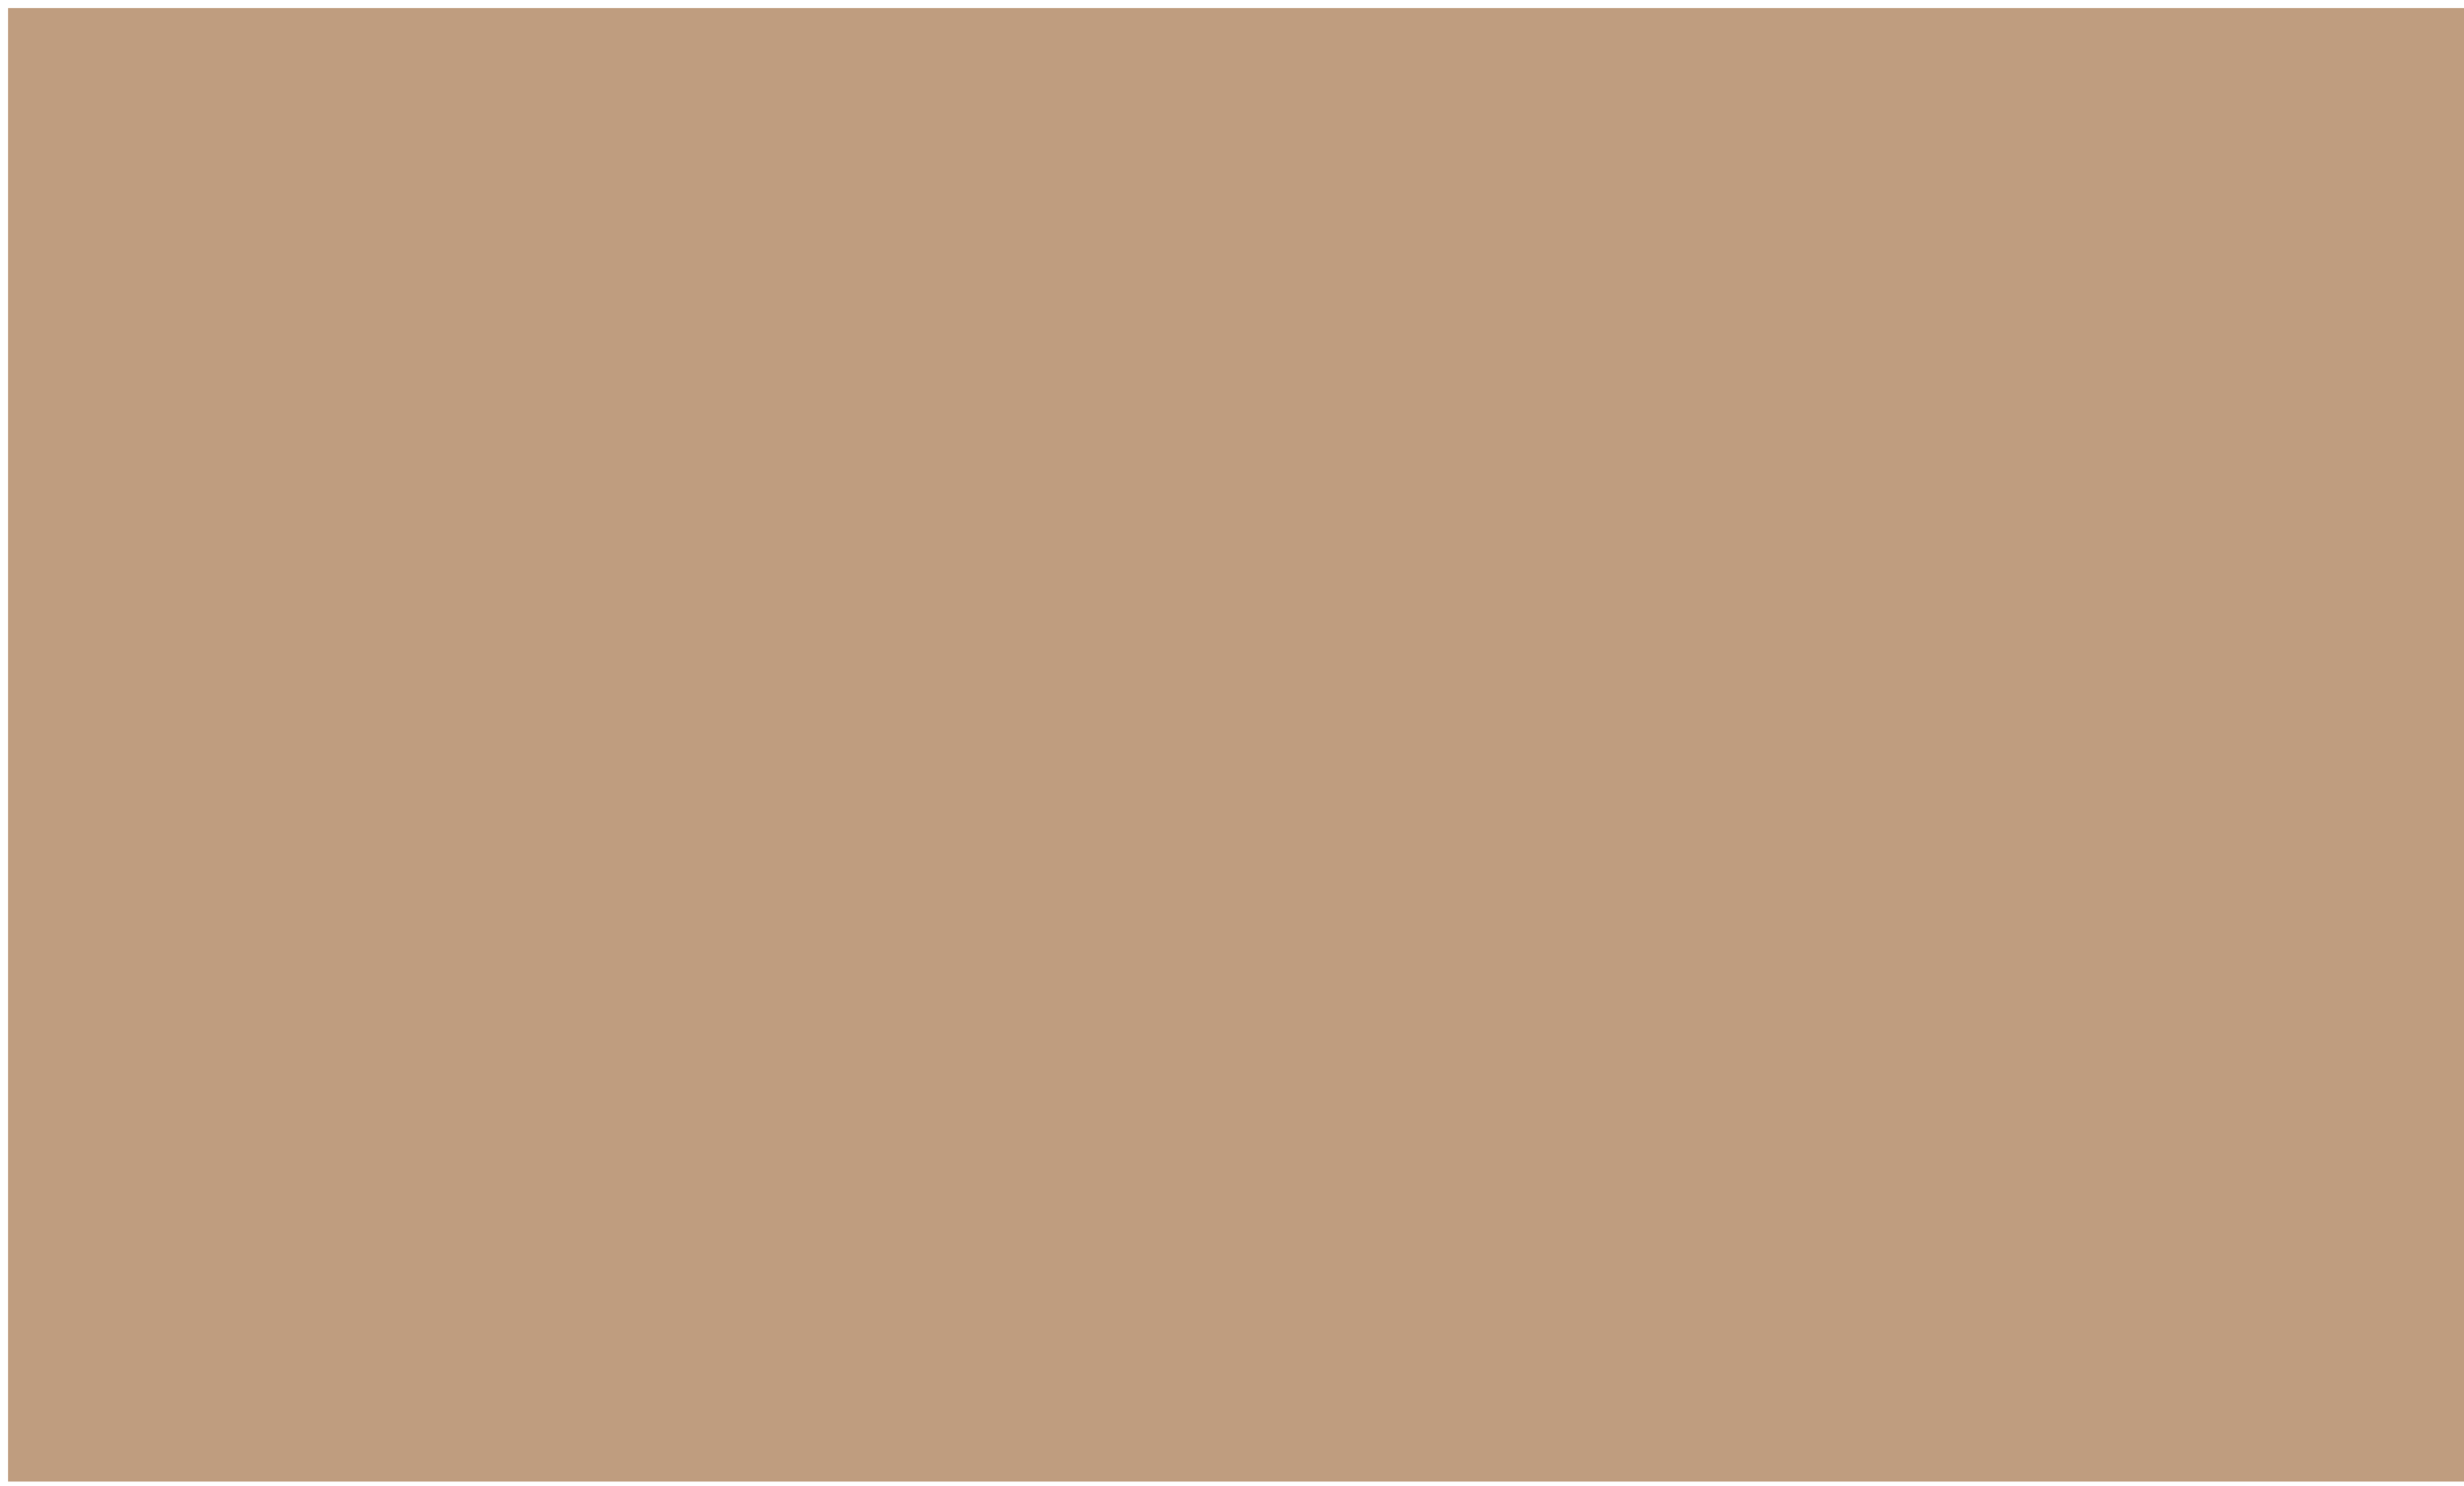
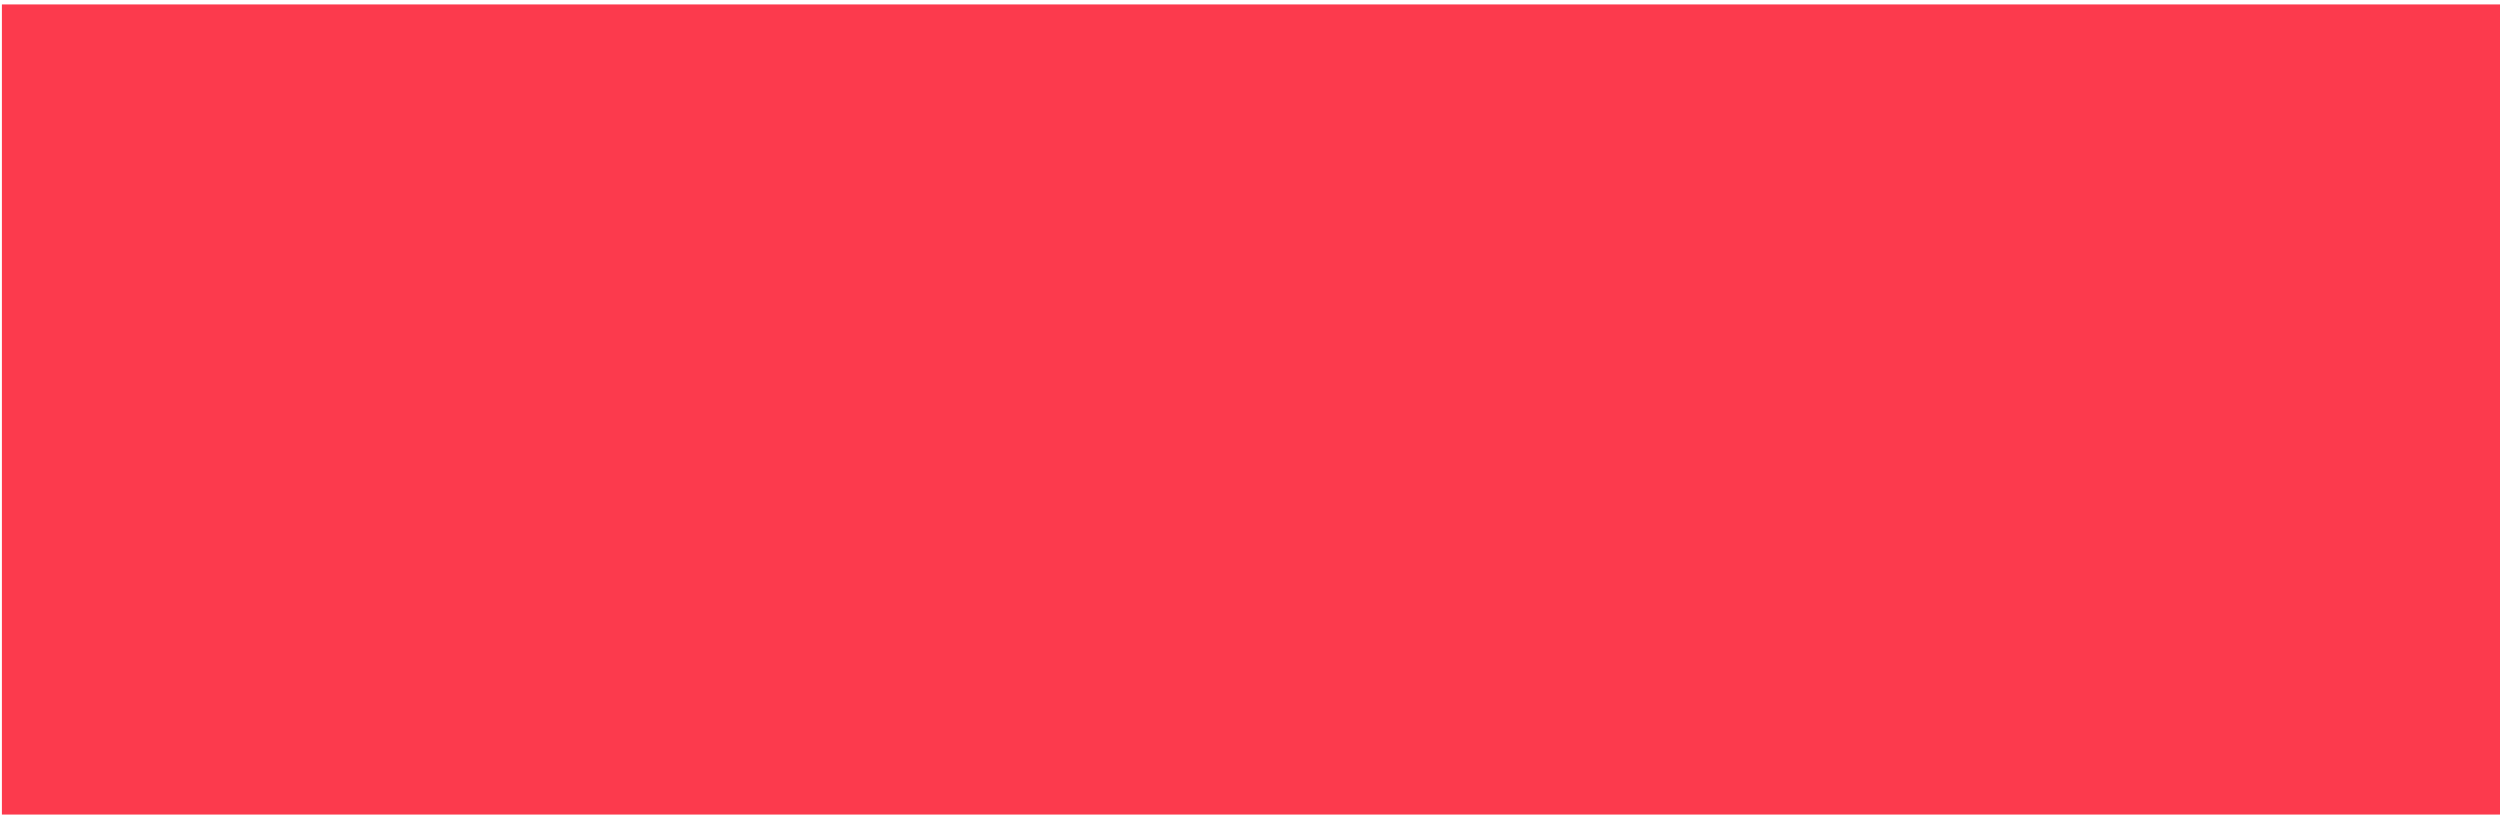
- <svg xmlns="http://www.w3.org/2000/svg" width="214px" height="129px" viewBox="0 0 214 129" version="1.1">
+ <svg xmlns="http://www.w3.org/2000/svg" width="395px" height="129px" viewBox="0 0 395 129" version="1.1">
  <defs />
  <g id="Page-1" stroke="none" stroke-width="1" fill="none" fill-rule="evenodd">
-     <rect id="XMLID_7_" fill="#BF9D7F" x="0.7" y="0.7" width="213.3" height="128" />
+     <rect id="XMLID_5_" fill="#FC3A4D" x="0.3" y="0.7" width="394.7" height="128" />
  </g>
</svg>
